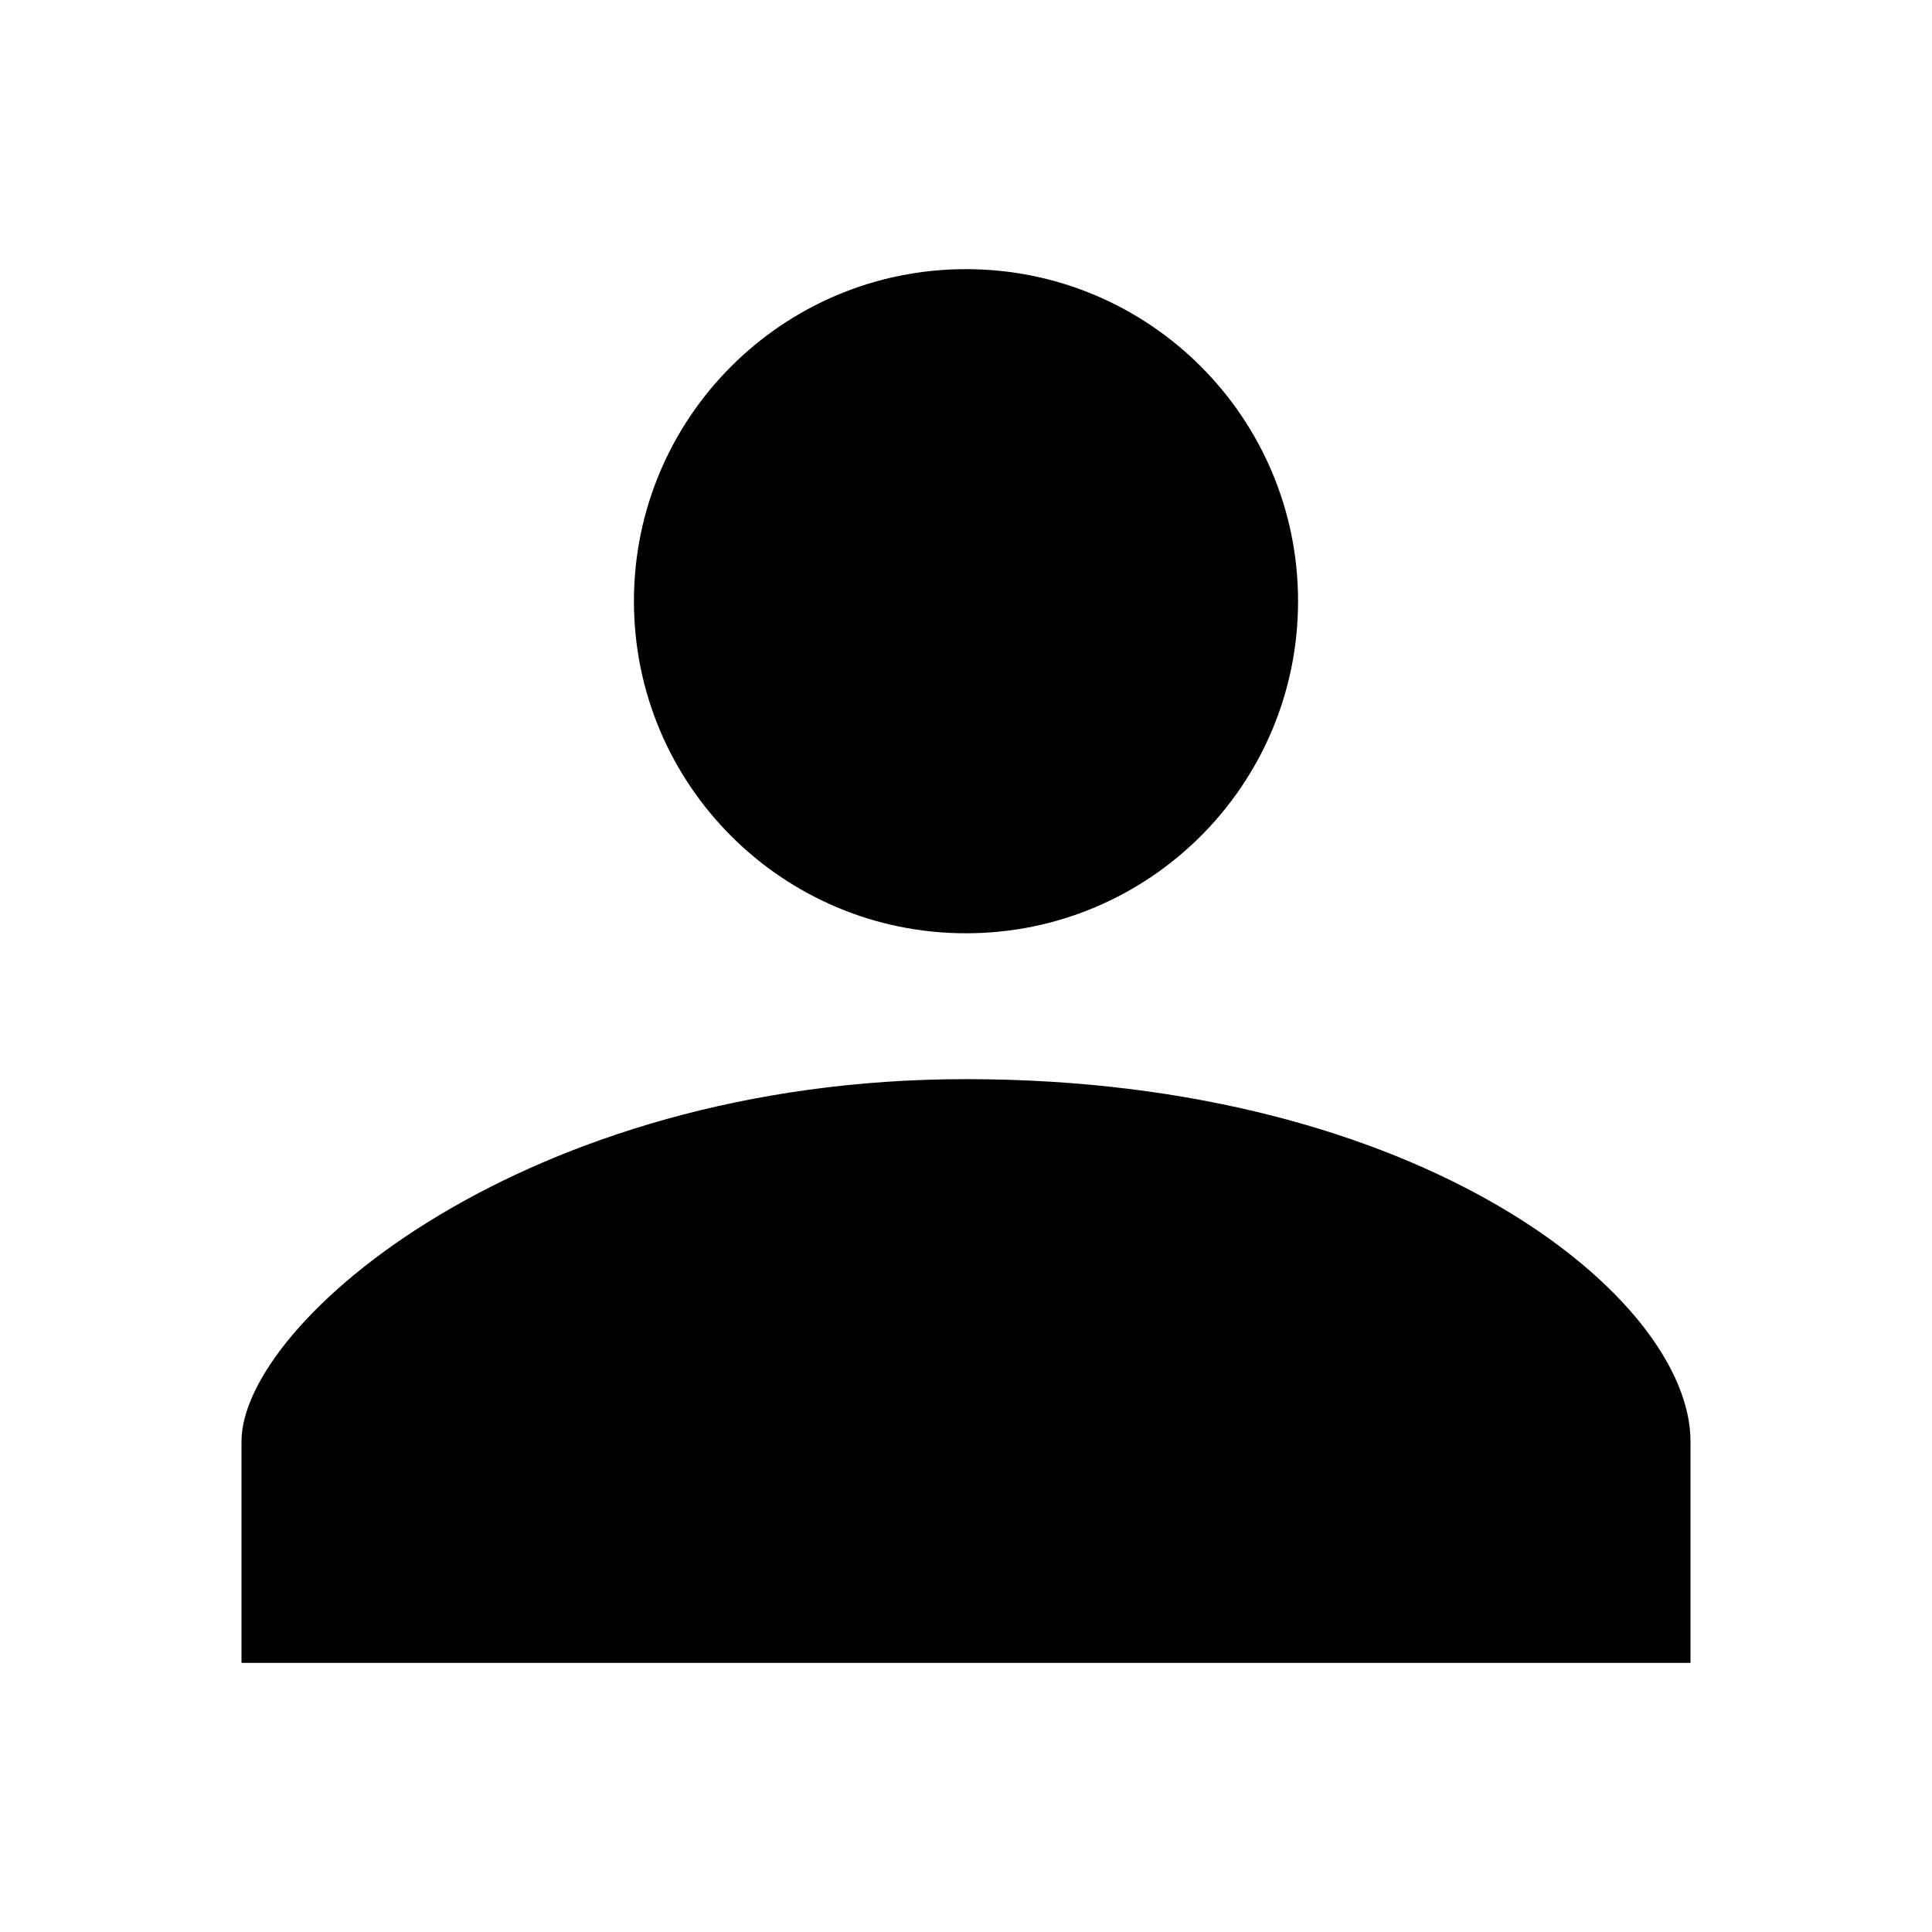
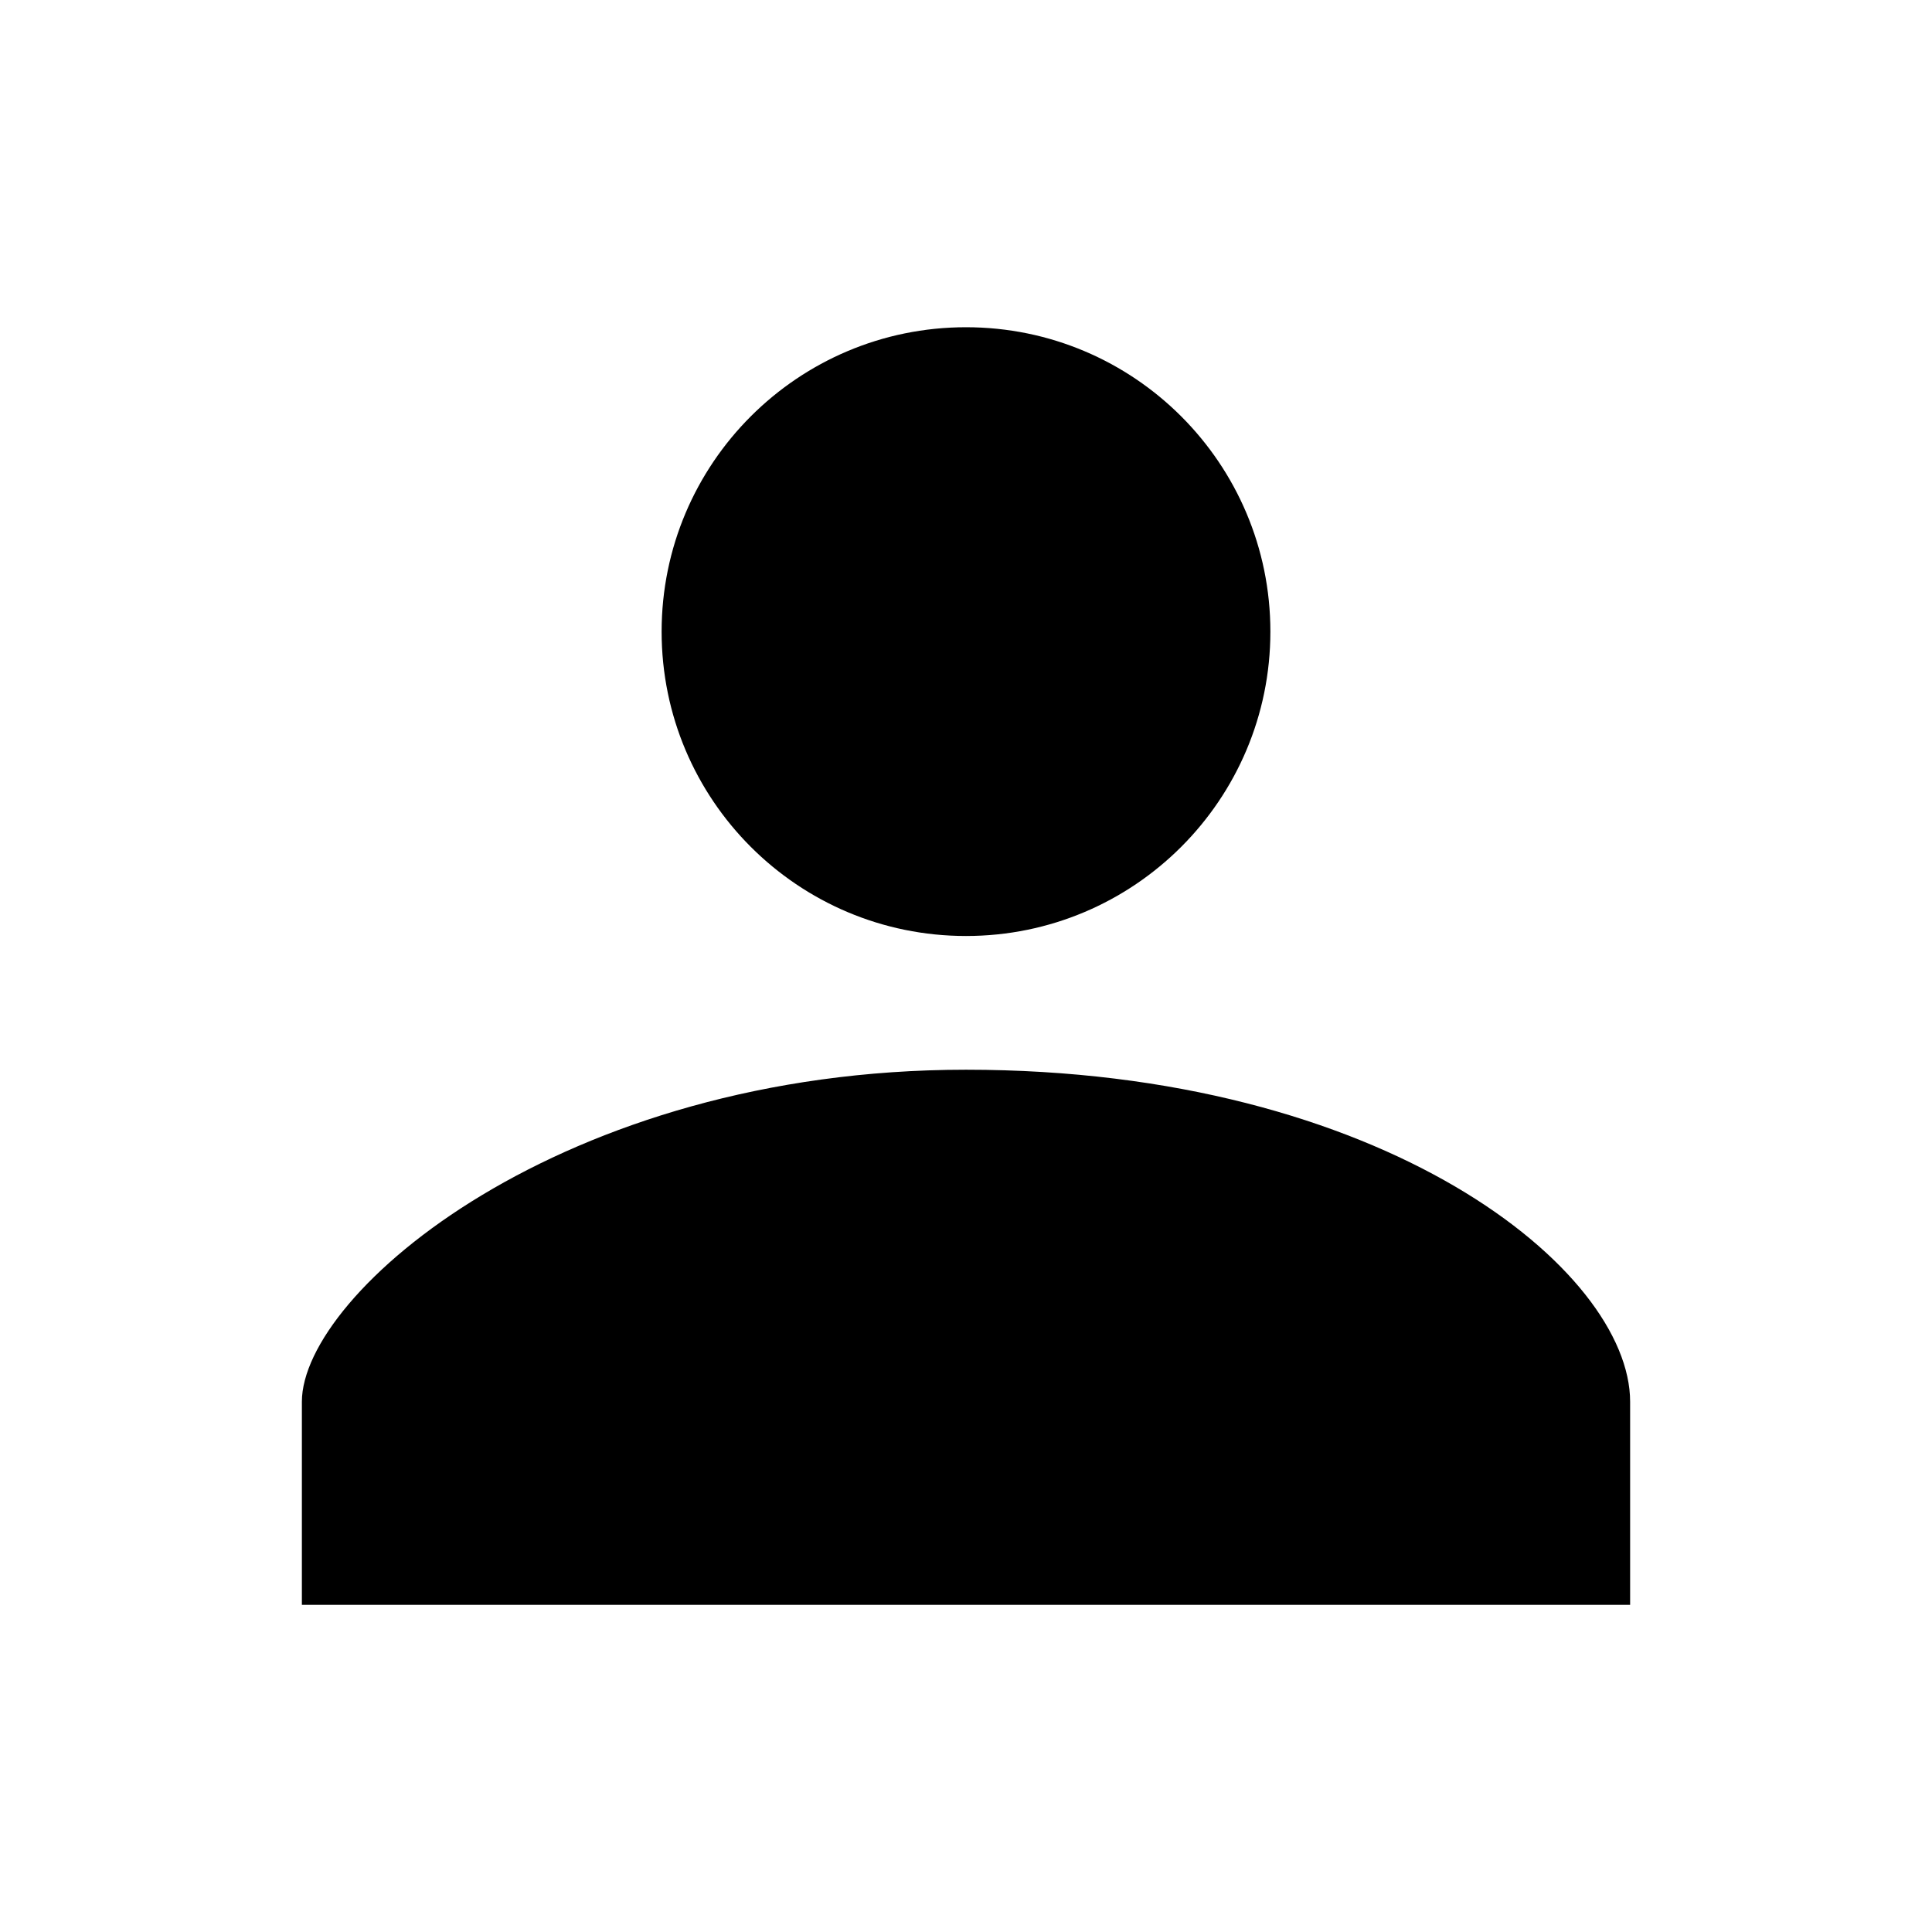
<svg xmlns="http://www.w3.org/2000/svg" width="32" height="32" viewBox="0 0 32 32">
-   <path d="M16 15.458c3.038 0 5.5-2.461 5.5-5.5a5.5 5.5 0 0 0-5.5-5.5 5.499 5.499 0 0 0-5.5 5.5c0 3.039 2.461 5.5 5.5 5.5zm0 2.416c-7.312 0-12 4.035-12 6v3.668h24v-3.668c0-2.375-4.438-6-12-6z" />
+   <path d="M16 15.503A5.041 5.041 0 1 0 16 5.42a5.041 5.041 0 0 0 0 10.083zm0 2.215c-6.703 0-11 3.699-11 5.5v3.363h22v-3.363c0-2.178-4.068-5.5-11-5.5z" />
</svg>
